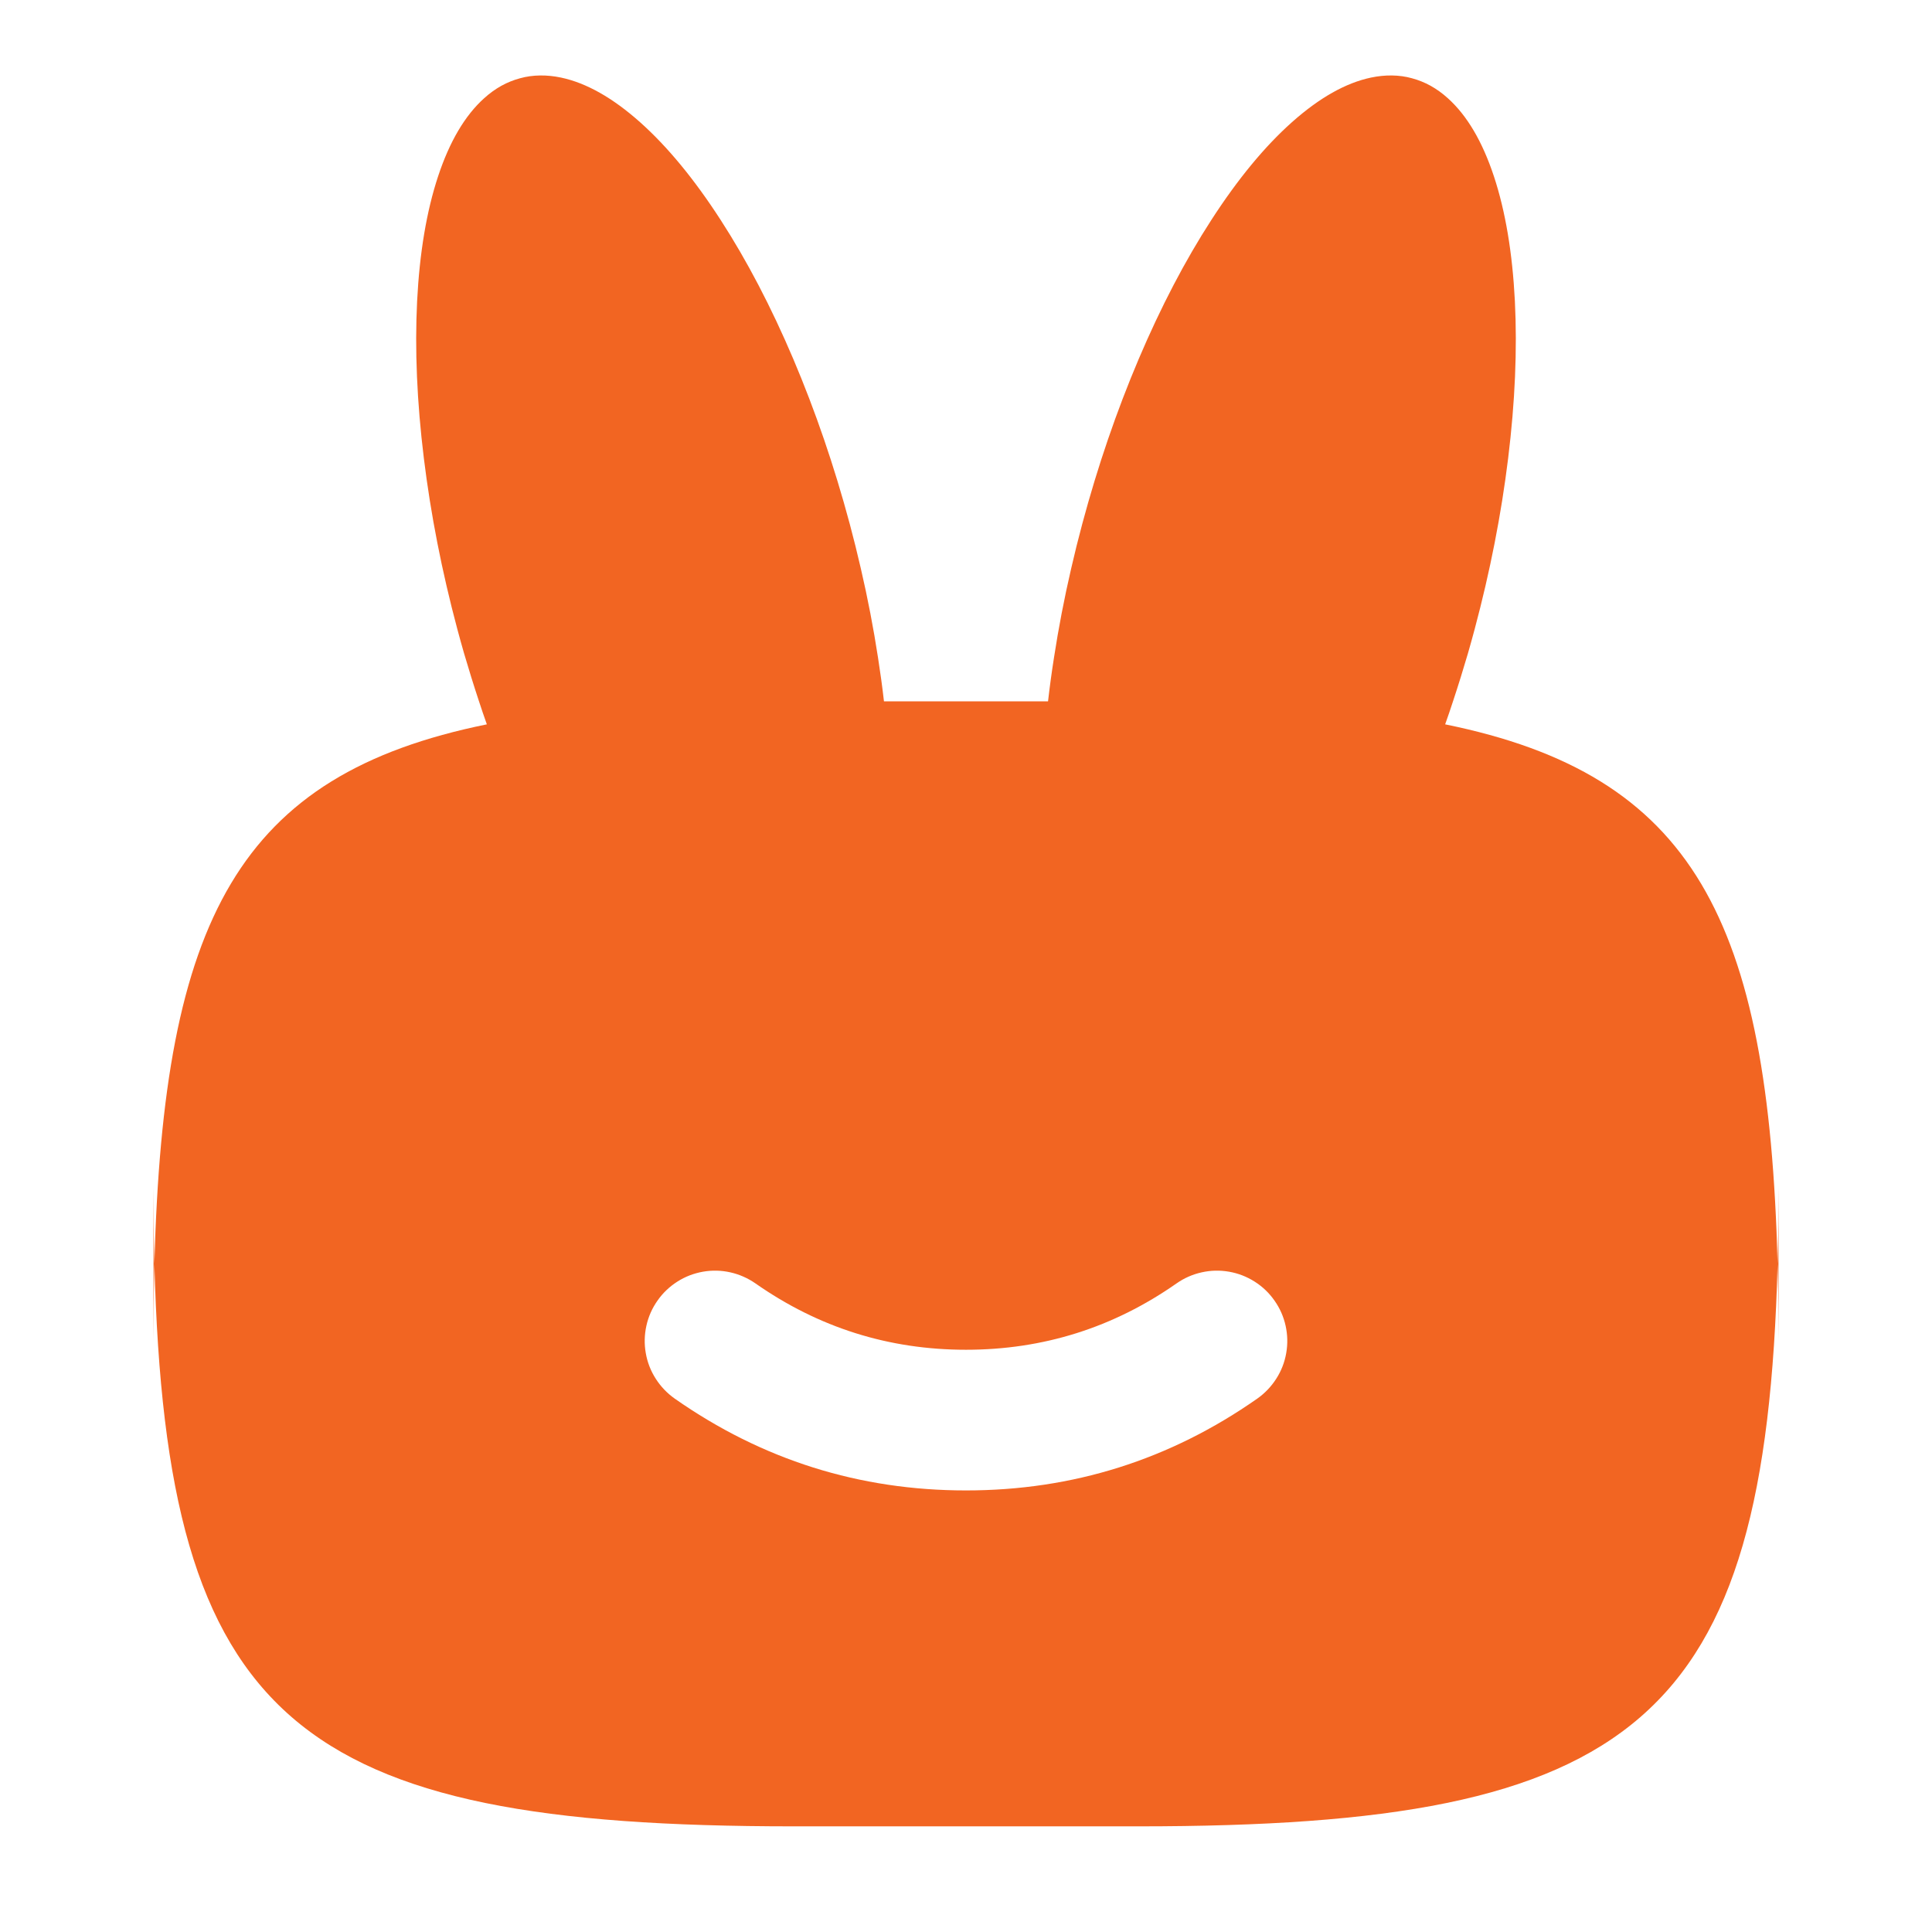
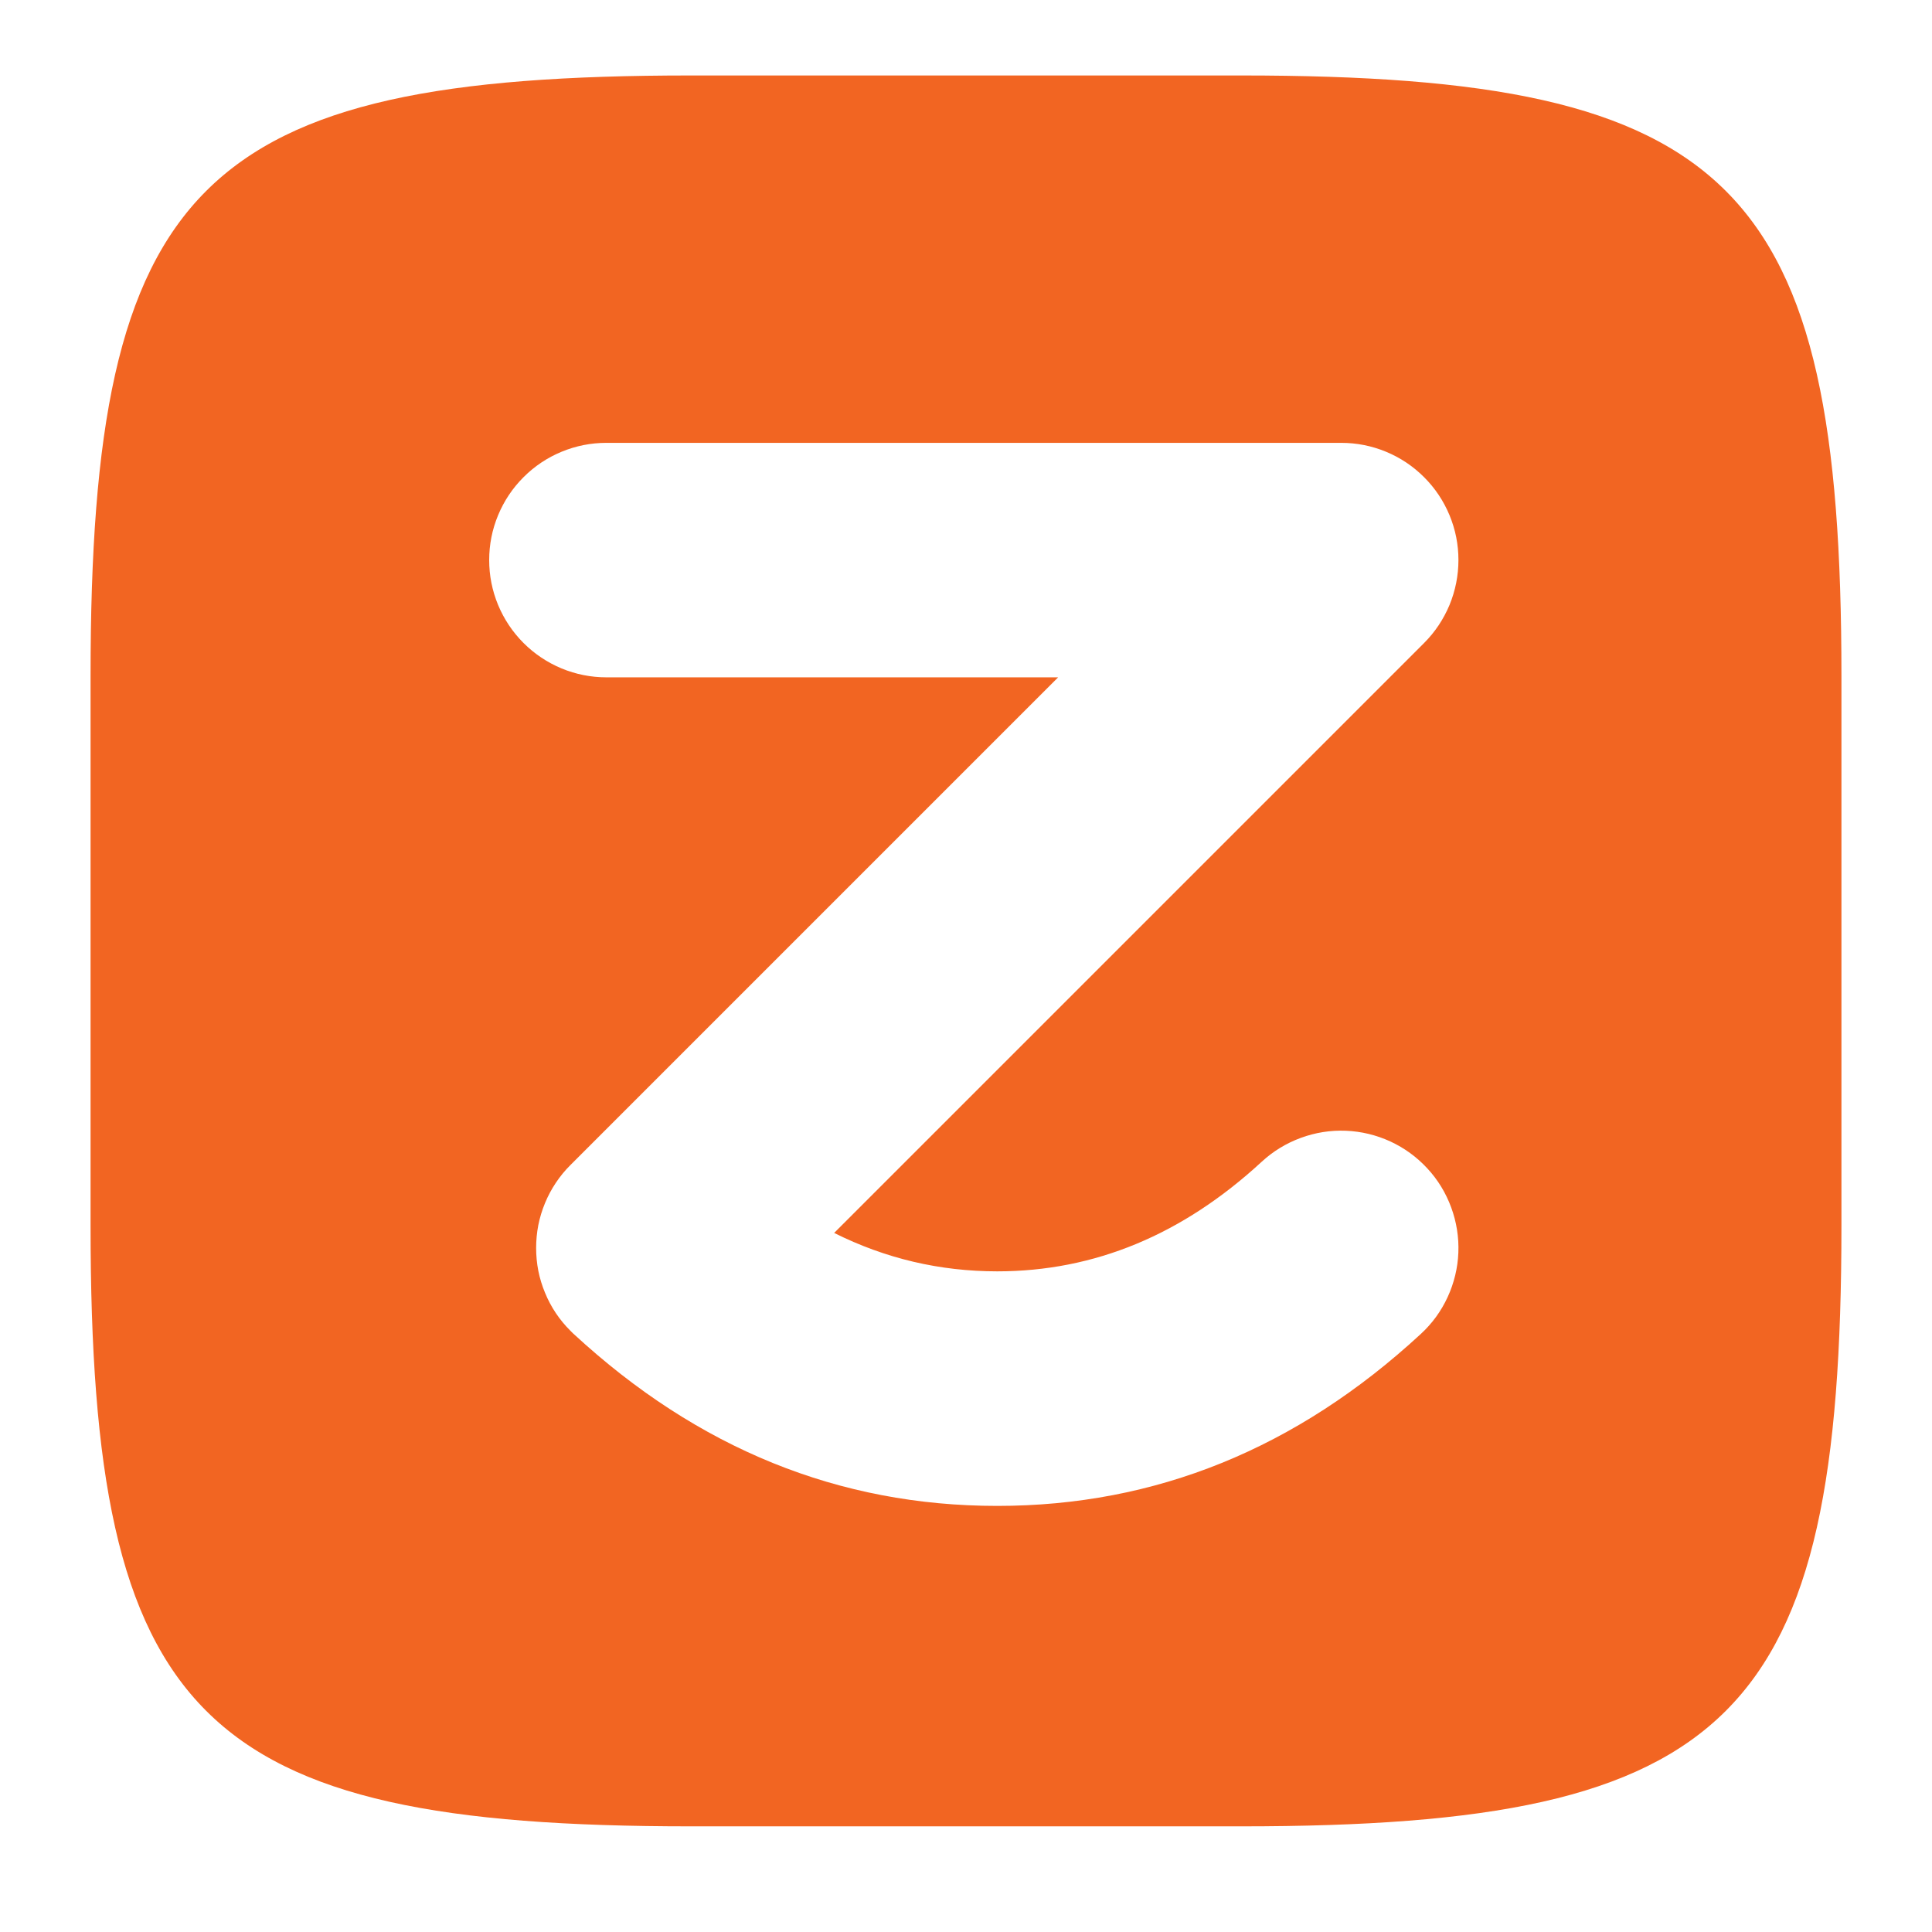
<svg xmlns="http://www.w3.org/2000/svg" viewBox="0 0 256 256" width="256" height="256" role="img" aria-labelledby="t">
-   <path fill="#F26522" fill-rule="evenodd" d="M117.13 92.93Q116.8 90.05 116.34 87.13Q115.89 84.2 115.32 81.24Q114.75 78.28 114.06 75.31Q113.38 72.35 112.59 69.4Q109.52 57.95 105.12 47.58Q100.71 37.21 95.48 29.13Q90.25 21.04 84.81 16.19Q79.36 11.34 74.34 10.28Q73.63 10.13 72.93 10.06Q72.23 9.99 71.55 10Q70.87 10.01 70.21 10.1Q69.55 10.19 68.91 10.37Q68.27 10.54 67.65 10.79Q67.03 11.04 66.43 11.37Q65.84 11.7 65.27 12.11Q64.7 12.52 64.16 13.01Q60.34 16.44 58.05 23.36Q55.76 30.29 55.27 39.9Q54.79 49.52 56.16 60.7Q57.53 71.88 60.59 83.33Q61.02 84.94 61.48 86.54Q61.95 88.13 62.44 89.72Q62.93 91.3 63.45 92.87Q63.96 94.44 64.51 95.98C31.62 102.66 21.65 121.77 20.46 167.46C20.38 164.18 20.34 160.76 20.34 157.19L20.34 177.73C20.34 174.17 20.38 170.75 20.46 167.46C22.04 228.26 39.17 242 105.14 242L150.86 242C216.83 242 233.96 228.26 235.54 167.46C235.62 170.75 235.66 174.17 235.66 177.73L235.66 157.19C235.66 160.76 235.62 164.18 235.54 167.46C234.35 121.77 224.38 102.66 191.49 95.98Q192.04 94.44 192.55 92.87Q193.07 91.3 193.56 89.72Q194.05 88.13 194.52 86.54Q194.98 84.94 195.41 83.33Q198.47 71.88 199.84 60.7Q201.21 49.52 200.73 39.9Q200.24 30.29 197.95 23.36Q195.66 16.44 191.84 13.01Q191.3 12.52 190.73 12.11Q190.16 11.7 189.57 11.37Q188.97 11.04 188.35 10.79Q187.73 10.54 187.09 10.37Q186.45 10.19 185.79 10.1Q185.13 10.01 184.45 10Q183.77 9.99 183.07 10.06Q182.37 10.13 181.66 10.28Q176.64 11.34 171.19 16.19Q165.75 21.04 160.52 29.13Q155.29 37.21 150.88 47.58Q146.48 57.95 143.41 69.4Q142.62 72.35 141.94 75.31Q141.25 78.28 140.68 81.24Q140.11 84.2 139.66 87.13Q139.2 90.05 138.87 92.93L117.13 92.93ZM166.6 185.32Q149.22 197.49 128 197.49Q106.78 197.49 89.4 185.32Q87.89 184.25 86.89 182.69Q85.89 181.13 85.57 179.3Q85.25 177.48 85.65 175.67Q86.05 173.86 87.12 172.34Q87.64 171.59 88.31 170.95Q88.97 170.32 89.74 169.83Q90.52 169.33 91.37 169Q92.23 168.67 93.13 168.51Q94.03 168.35 94.95 168.37Q95.87 168.39 96.76 168.59Q97.66 168.79 98.5 169.16Q99.34 169.53 100.09 170.05Q112.66 178.85 128 178.85Q143.34 178.85 155.91 170.05Q157.43 168.99 159.24 168.59Q161.04 168.19 162.87 168.51Q164.69 168.83 166.26 169.83Q167.82 170.82 168.88 172.34Q169.95 173.86 170.35 175.67Q170.75 177.48 170.43 179.3Q170.11 181.13 169.11 182.69Q168.11 184.25 166.6 185.32Z" />
+   <path fill="#F26522" fill-rule="evenodd" d="M164.46 10L91.54 10C26.32 10 12 24.32 12 89.54L12 162.46C12 227.68 26.32 242 91.54 242L164.46 242C229.68 242 244 227.68 244 162.46L244 89.54C244 24.32 229.68 10 164.46 10ZM80.36 58.68L177.71 58.68Q180.8 58.68 183.66 59.86Q186.51 61.04 188.7 63.23Q190.88 65.41 192.07 68.27Q193.25 71.12 193.25 74.21Q193.25 75.74 192.95 77.25Q192.65 78.75 192.07 80.16Q191.48 81.57 190.63 82.85Q189.78 84.12 188.7 85.2L110.53 163.37Q120.71 168.46 132.14 168.46Q151.44 168.46 167.18 153.94Q169.45 151.85 172.35 150.78Q175.25 149.71 178.34 149.83Q181.42 149.96 184.23 151.25Q187.03 152.55 189.13 154.82Q190.17 155.94 190.97 157.25Q191.76 158.55 192.29 159.99Q192.82 161.43 193.06 162.94Q193.3 164.45 193.24 165.98Q193.18 167.51 192.82 168.99Q192.46 170.48 191.82 171.87Q191.18 173.26 190.28 174.5Q189.38 175.73 188.25 176.77Q163.59 199.54 132.14 199.54Q100.69 199.54 76.03 176.77Q75.98 176.72 75.92 176.67Q75.86 176.61 75.81 176.56Q75.75 176.51 75.7 176.45Q75.64 176.4 75.59 176.34Q74.5 175.26 73.65 173.99Q72.8 172.72 72.22 171.3Q71.63 169.89 71.33 168.39Q71.04 166.89 71.04 165.36Q71.04 163.83 71.33 162.33Q71.63 160.83 72.22 159.41Q72.8 158 73.65 156.73Q74.5 155.45 75.59 154.37L140.21 89.75L80.36 89.75Q77.27 89.75 74.41 88.57Q71.56 87.38 69.37 85.2Q67.19 83.01 66 80.16Q64.82 77.3 64.82 74.21Q64.82 71.12 66 68.27Q67.19 65.41 69.37 63.23Q71.56 61.04 74.41 59.86Q77.27 58.68 80.36 58.68Z" />
</svg>
